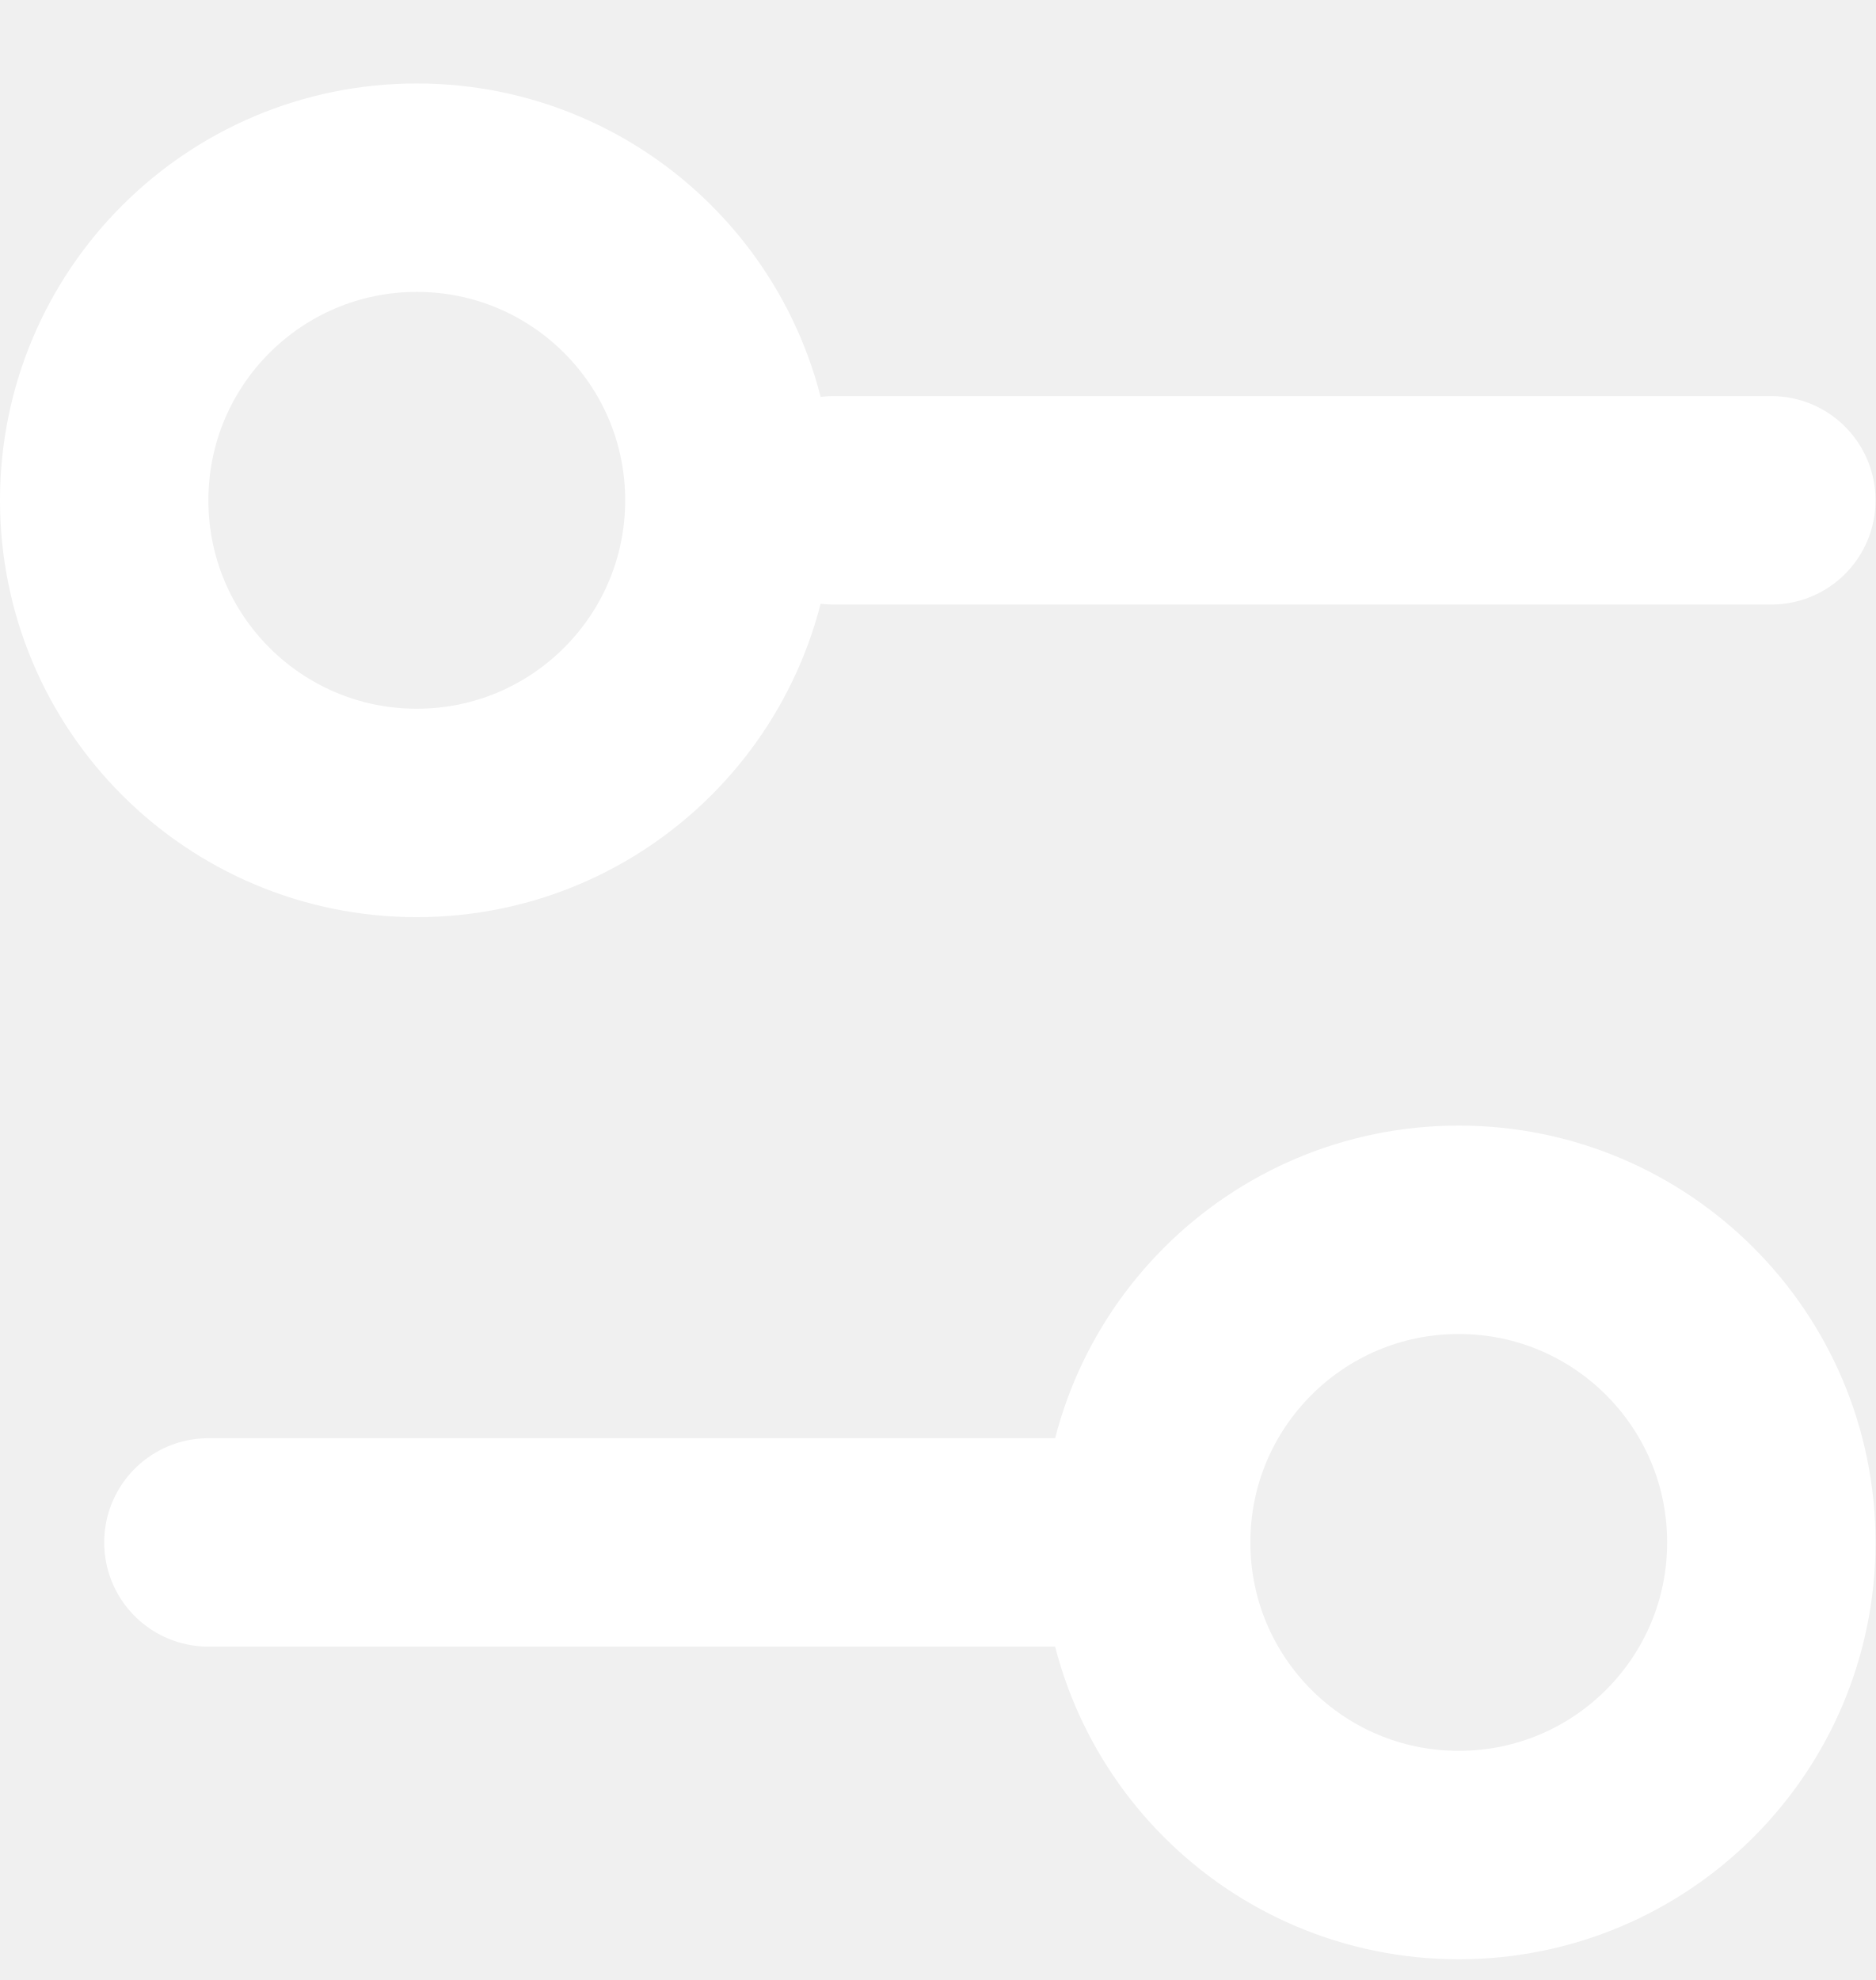
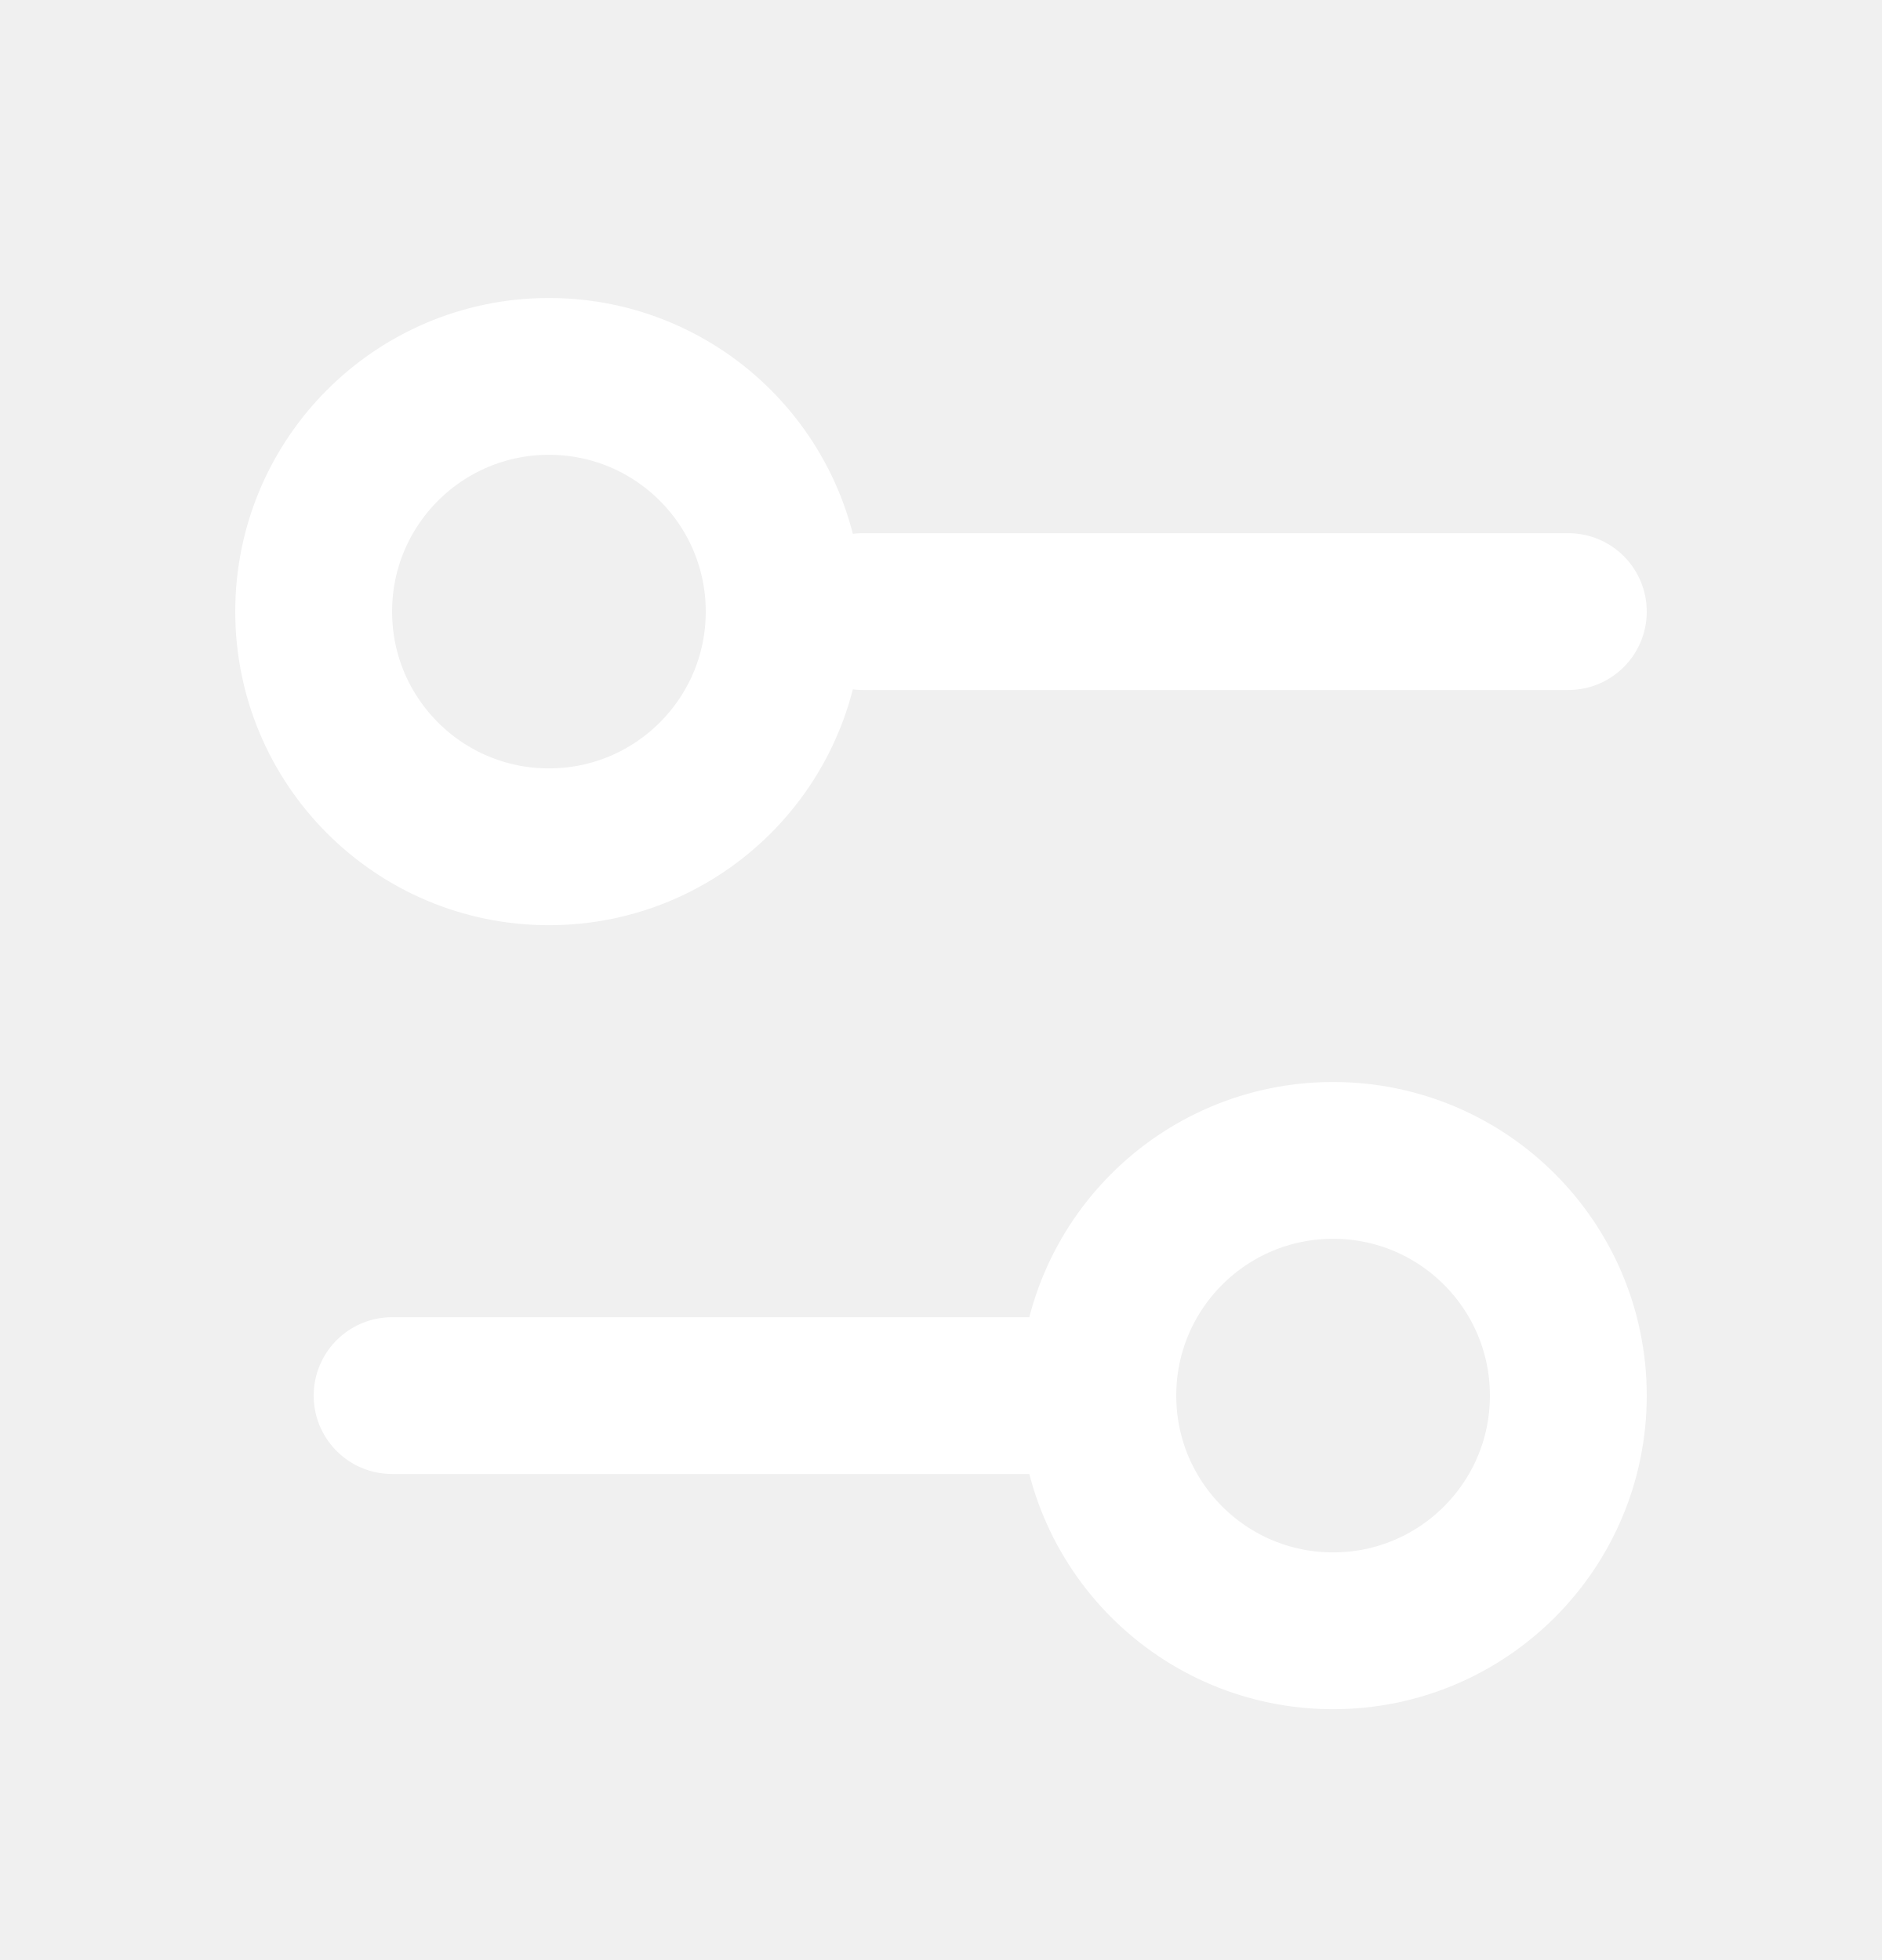
- <svg xmlns="http://www.w3.org/2000/svg" width="18" height="19" viewBox="0 0 18 19" fill="none">
-   <path d="M17 4.801H8M11 14.801H2" stroke="white" stroke-width="2" stroke-linecap="round" stroke-linejoin="round" />
-   <path d="M14 17.801C15.657 17.801 17 16.458 17 14.801C17 13.144 15.657 11.801 14 11.801C12.343 11.801 11 13.144 11 14.801C11 16.458 12.343 17.801 14 17.801Z" stroke="white" stroke-width="2" stroke-linecap="round" stroke-linejoin="round" />
-   <path d="M4 7.801C5.657 7.801 7 6.458 7 4.801C7 3.144 5.657 1.801 4 1.801C2.343 1.801 1 3.144 1 4.801C1 6.458 2.343 7.801 4 7.801Z" stroke="white" stroke-width="2" stroke-linecap="round" stroke-linejoin="round" />
+ <svg xmlns="http://www.w3.org/2000/svg" width="24" height="25" viewBox="0 0 24 25" fill="none">
+   <path d="M20 7.801H11M14 17.801H5" stroke="white" stroke-width="2" stroke-linecap="round" stroke-linejoin="round" />
+   <path d="M17 20.801C18.657 20.801 20 19.458 20 17.801C20 16.144 18.657 14.801 17 14.801C15.343 14.801 14 16.144 14 17.801C14 19.458 15.343 20.801 17 20.801Z" stroke="white" stroke-width="2" stroke-linecap="round" stroke-linejoin="round" />
+   <path d="M7 10.801C8.657 10.801 10 9.458 10 7.801C10 6.144 8.657 4.801 7 4.801C5.343 4.801 4 6.144 4 7.801C4 9.458 5.343 10.801 7 10.801Z" stroke="white" stroke-width="2" stroke-linecap="round" stroke-linejoin="round" />
</svg>
